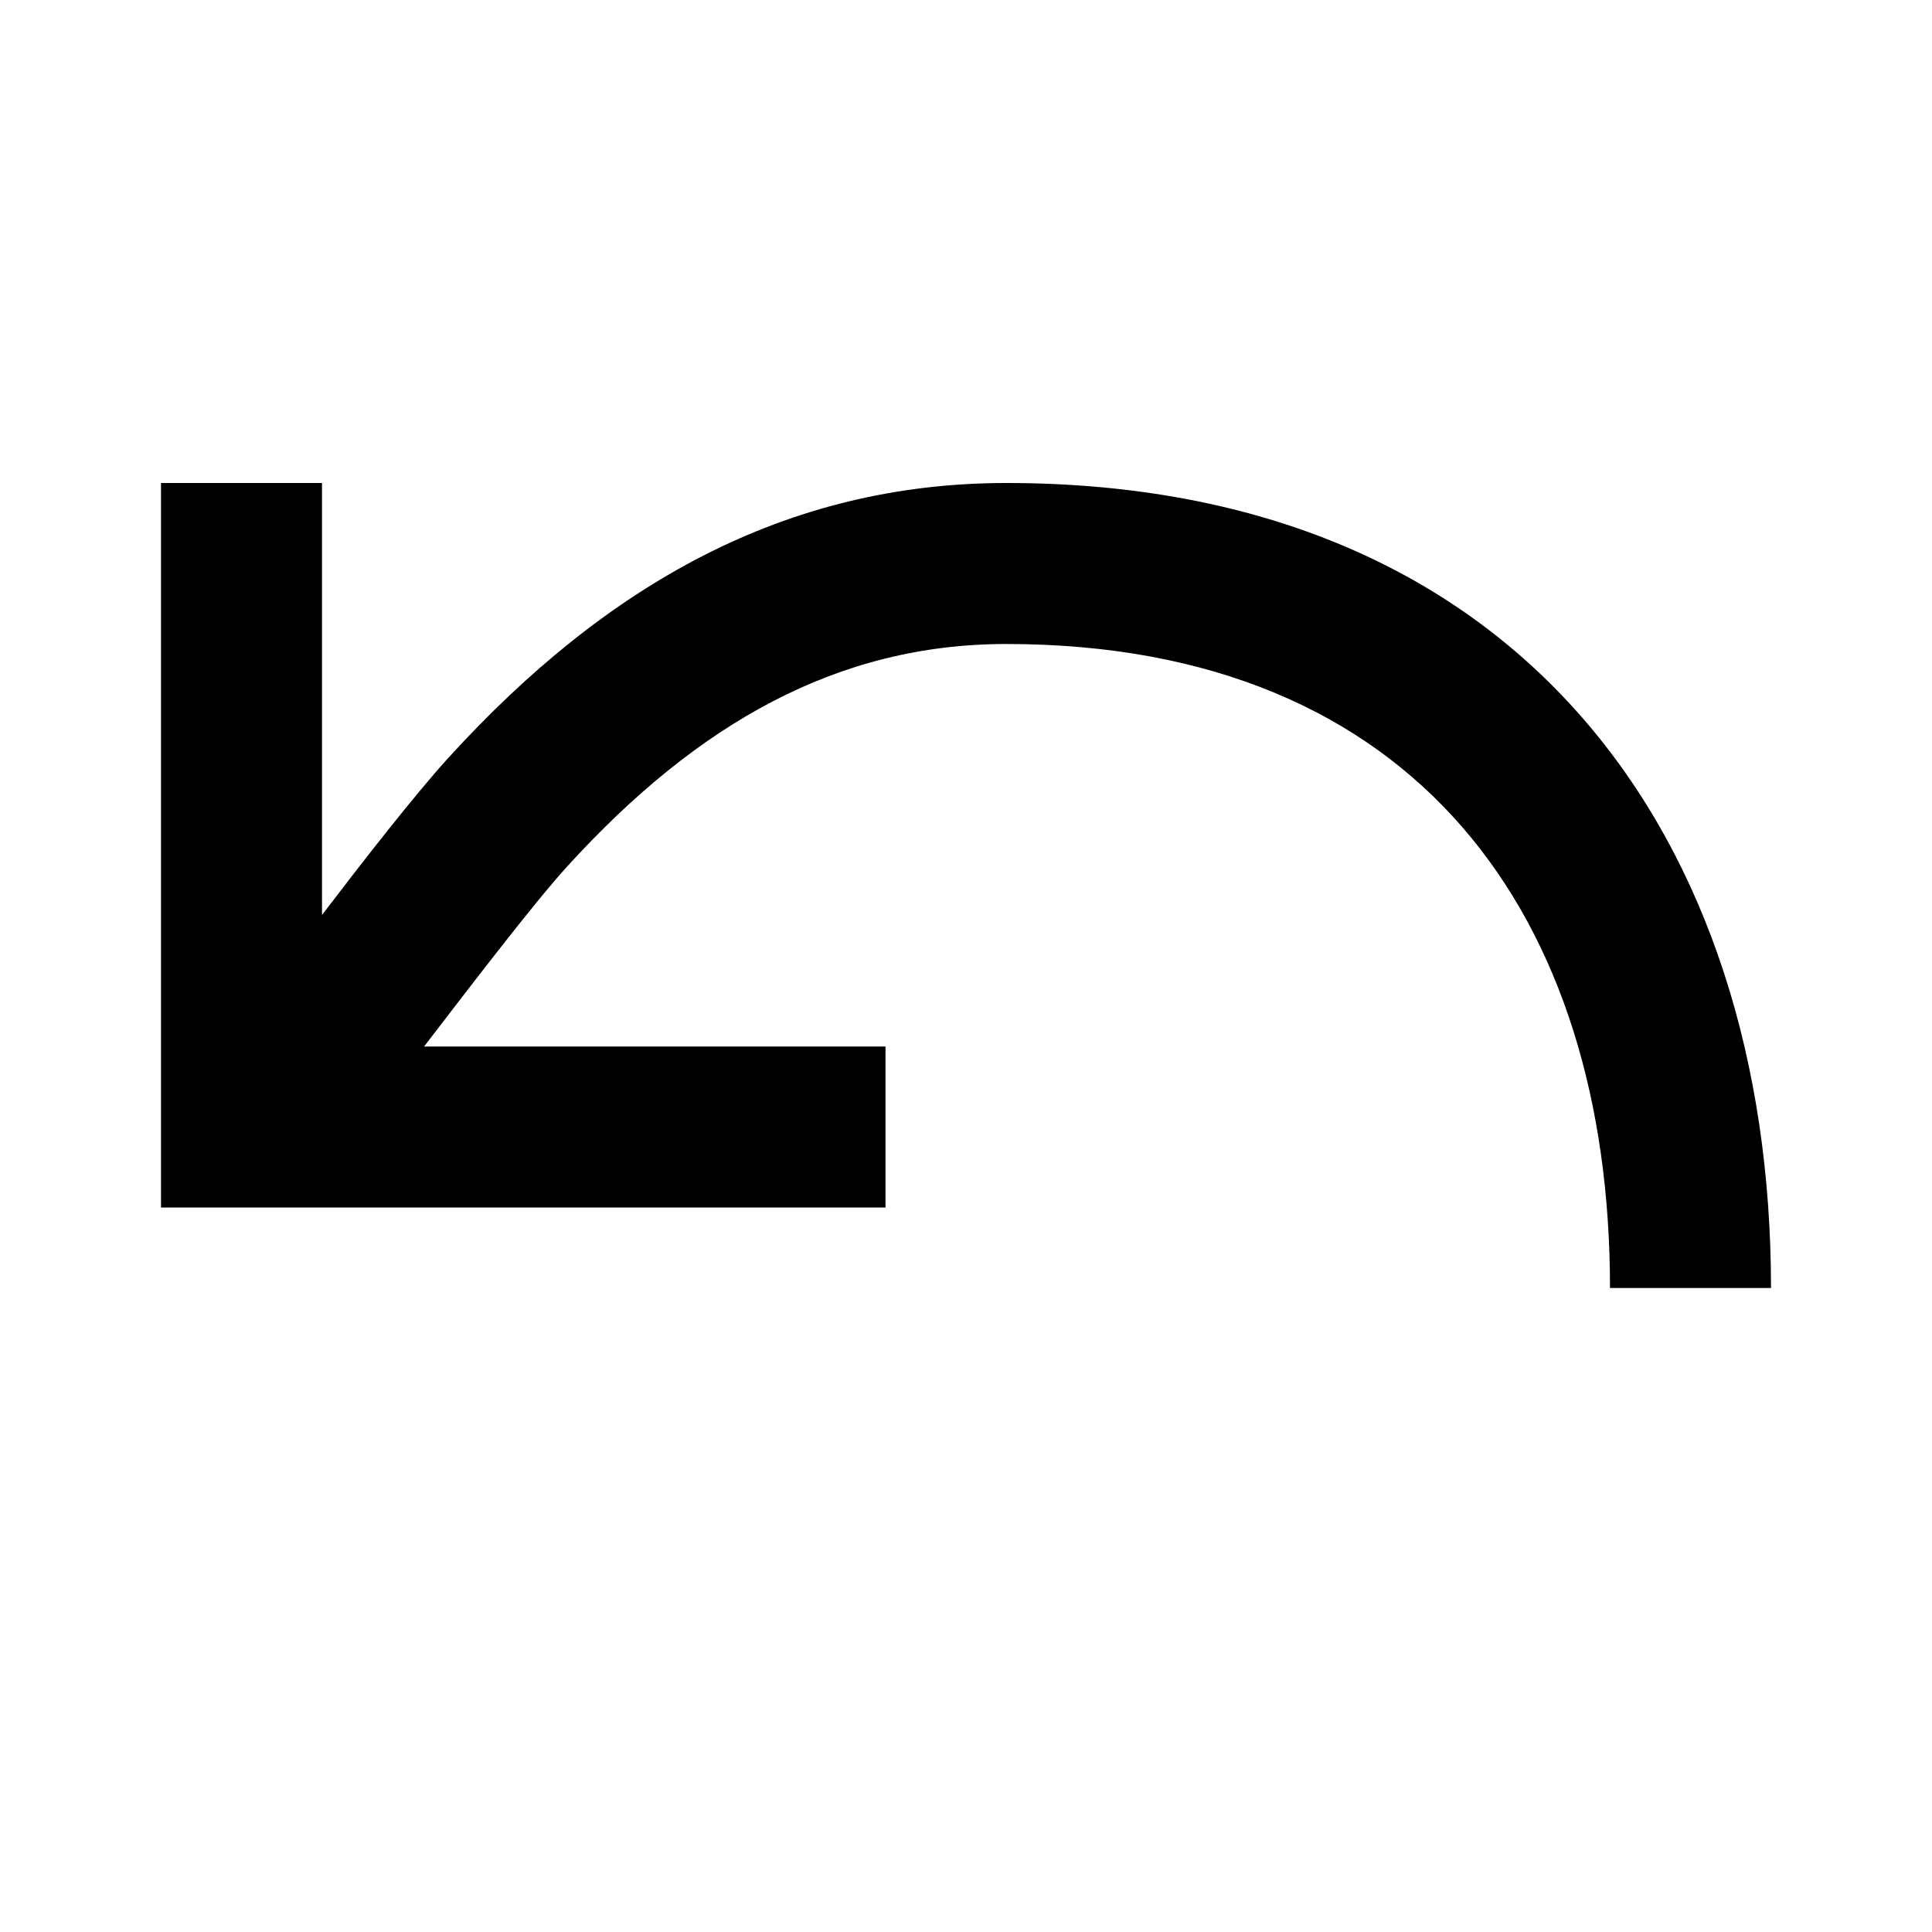
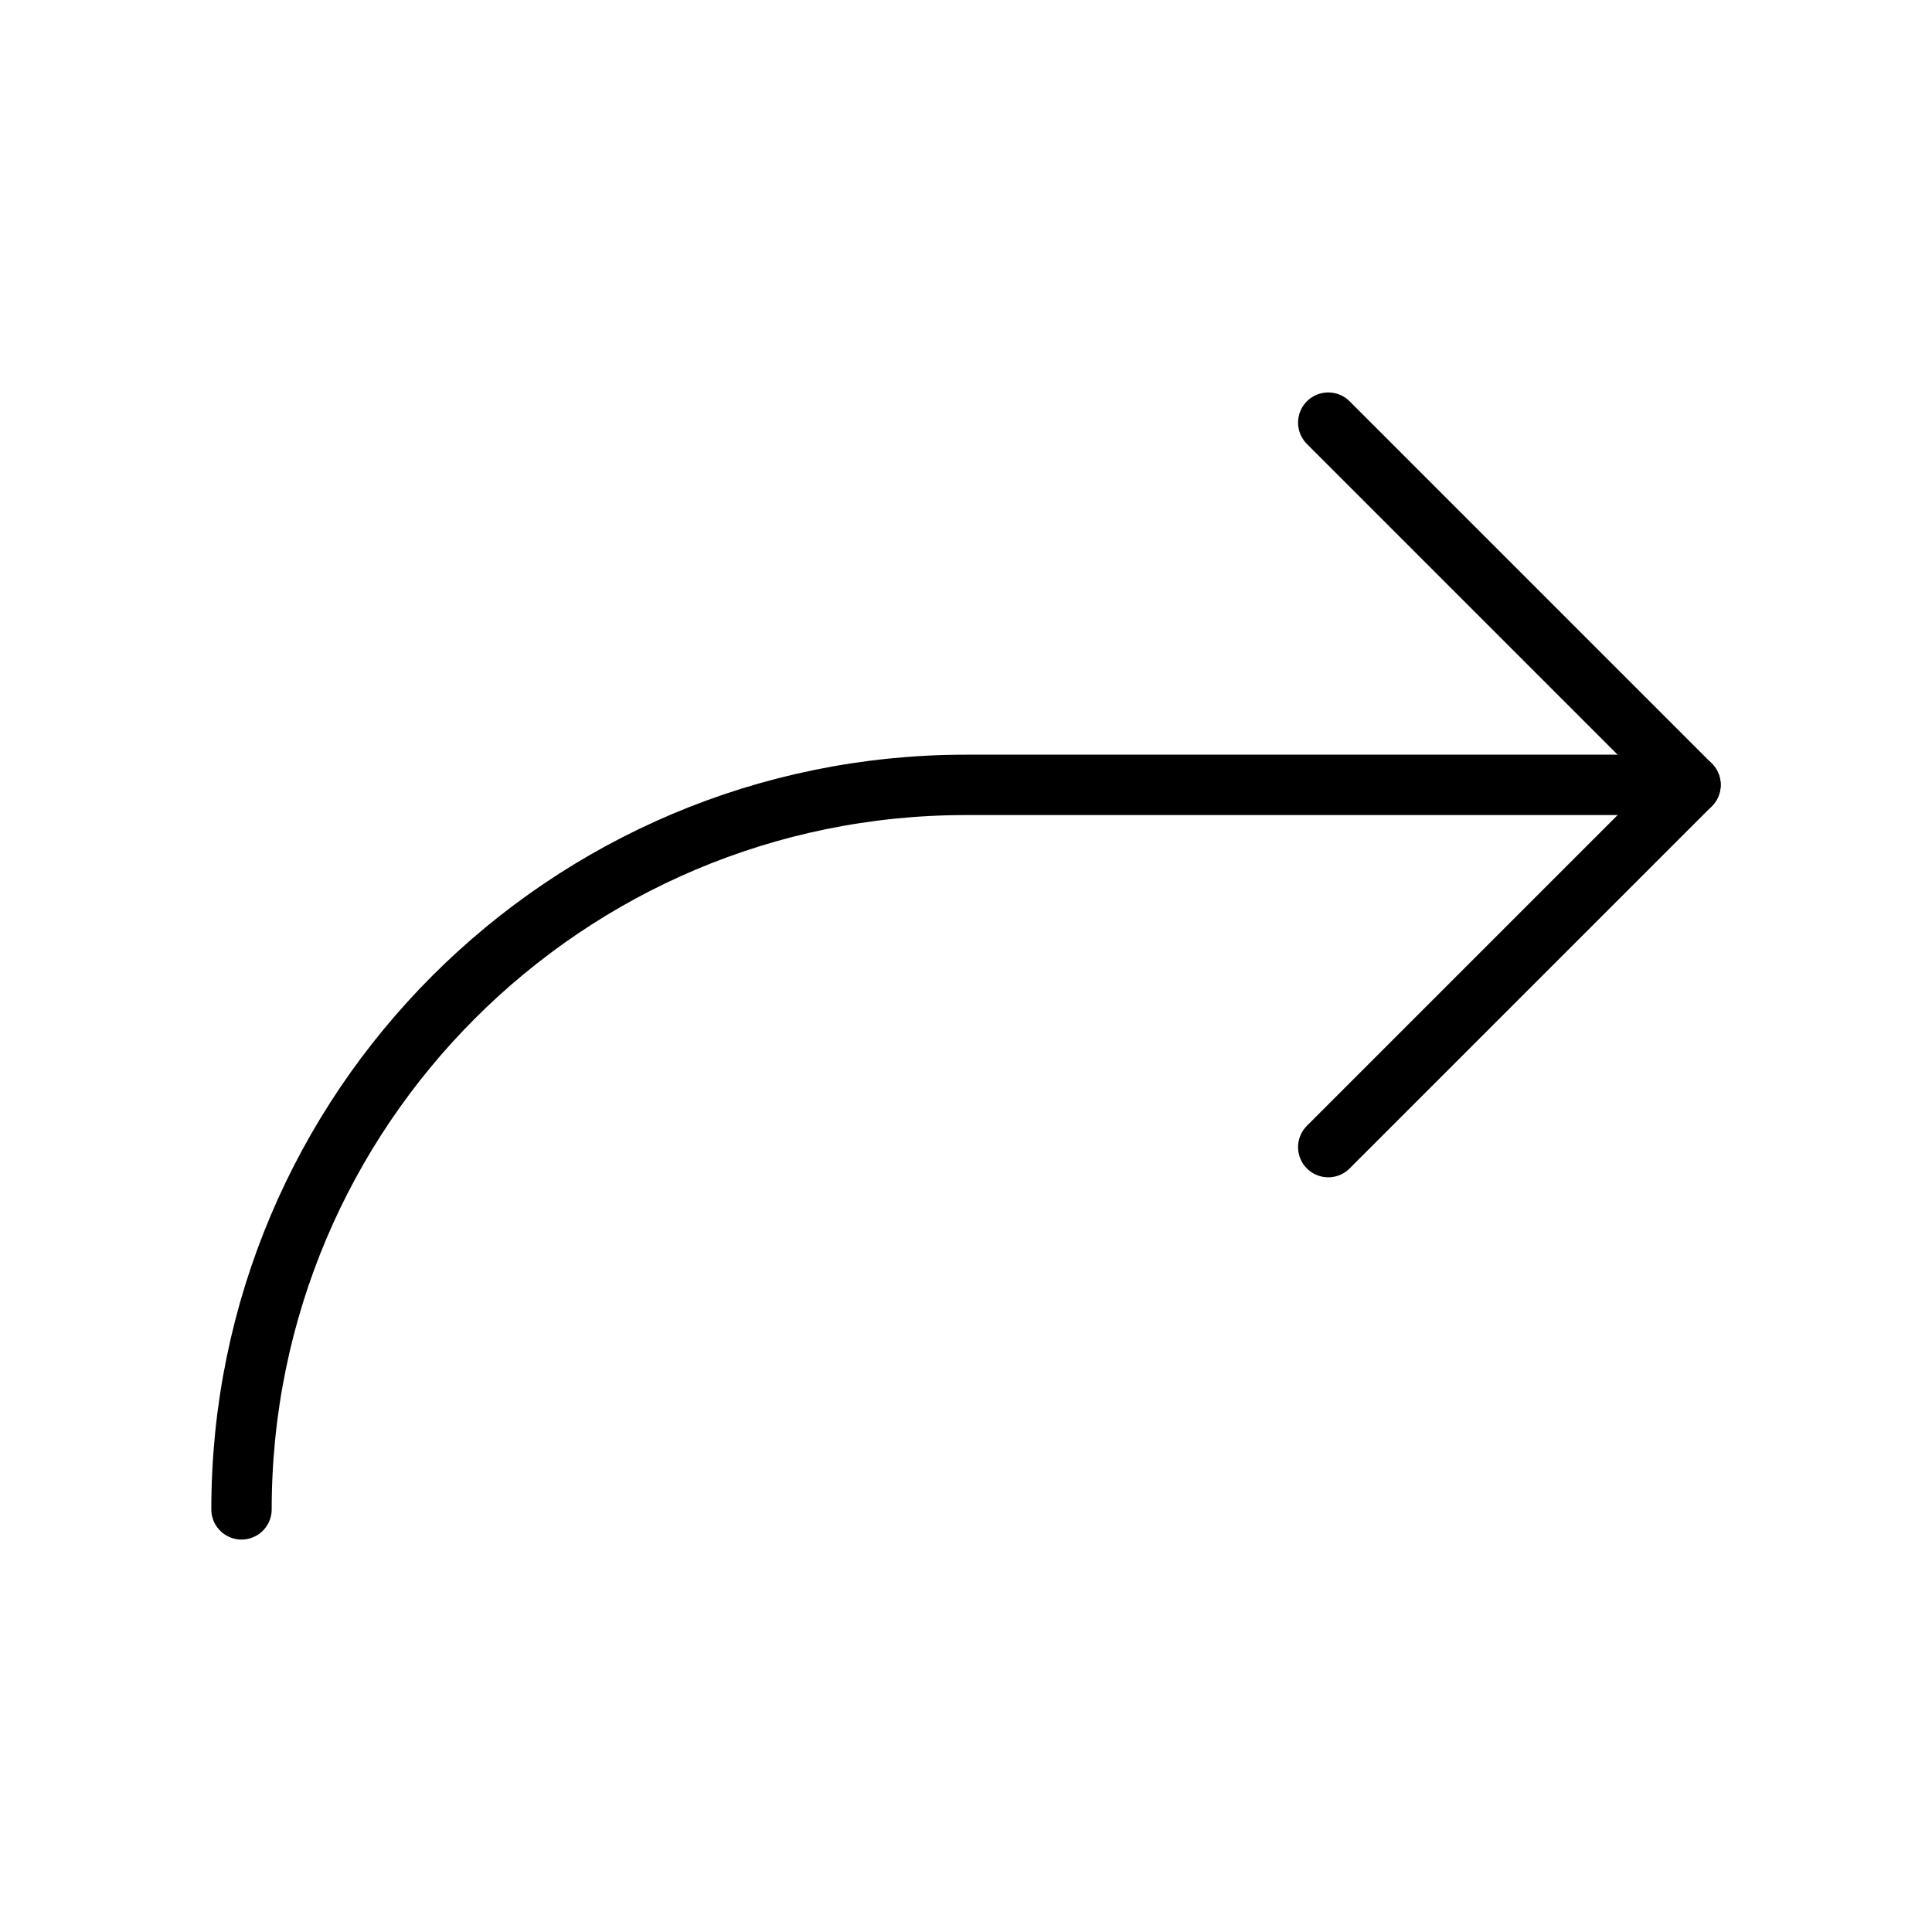
- <svg xmlns="http://www.w3.org/2000/svg" height="24" viewBox="0 0 24 24" width="24">
-   <path d="M4,11.366 C4.499,10.712 5.151,9.874 5.571,9.413 C7.534,7.258 9.761,6 12.5,6 C18.89,6 22,10.412 22,16 L20,16 C20,11.397 17.605,8 12.5,8 C10.409,8 8.668,8.983 7.049,10.76 C6.626,11.224 5.82,12.282 5.268,13 L11,13 L11,15 L2,15 L2,6 L4,6 L4,11.366 Z" fill-rule="evenodd" />
+ <svg xmlns="http://www.w3.org/2000/svg" viewBox="0 0 256 256">
+   <rect fill="none" height="256" width="256" />
+   <polyline fill="none" points="176 152 224 104 176 56" stroke="#000" stroke-linecap="round" stroke-linejoin="round" stroke-width="8" />
+   <path d="M32,200a96,96,0,0,1,96-96h96" fill="none" stroke="#000" stroke-linecap="round" stroke-linejoin="round" stroke-width="8" />
</svg>
